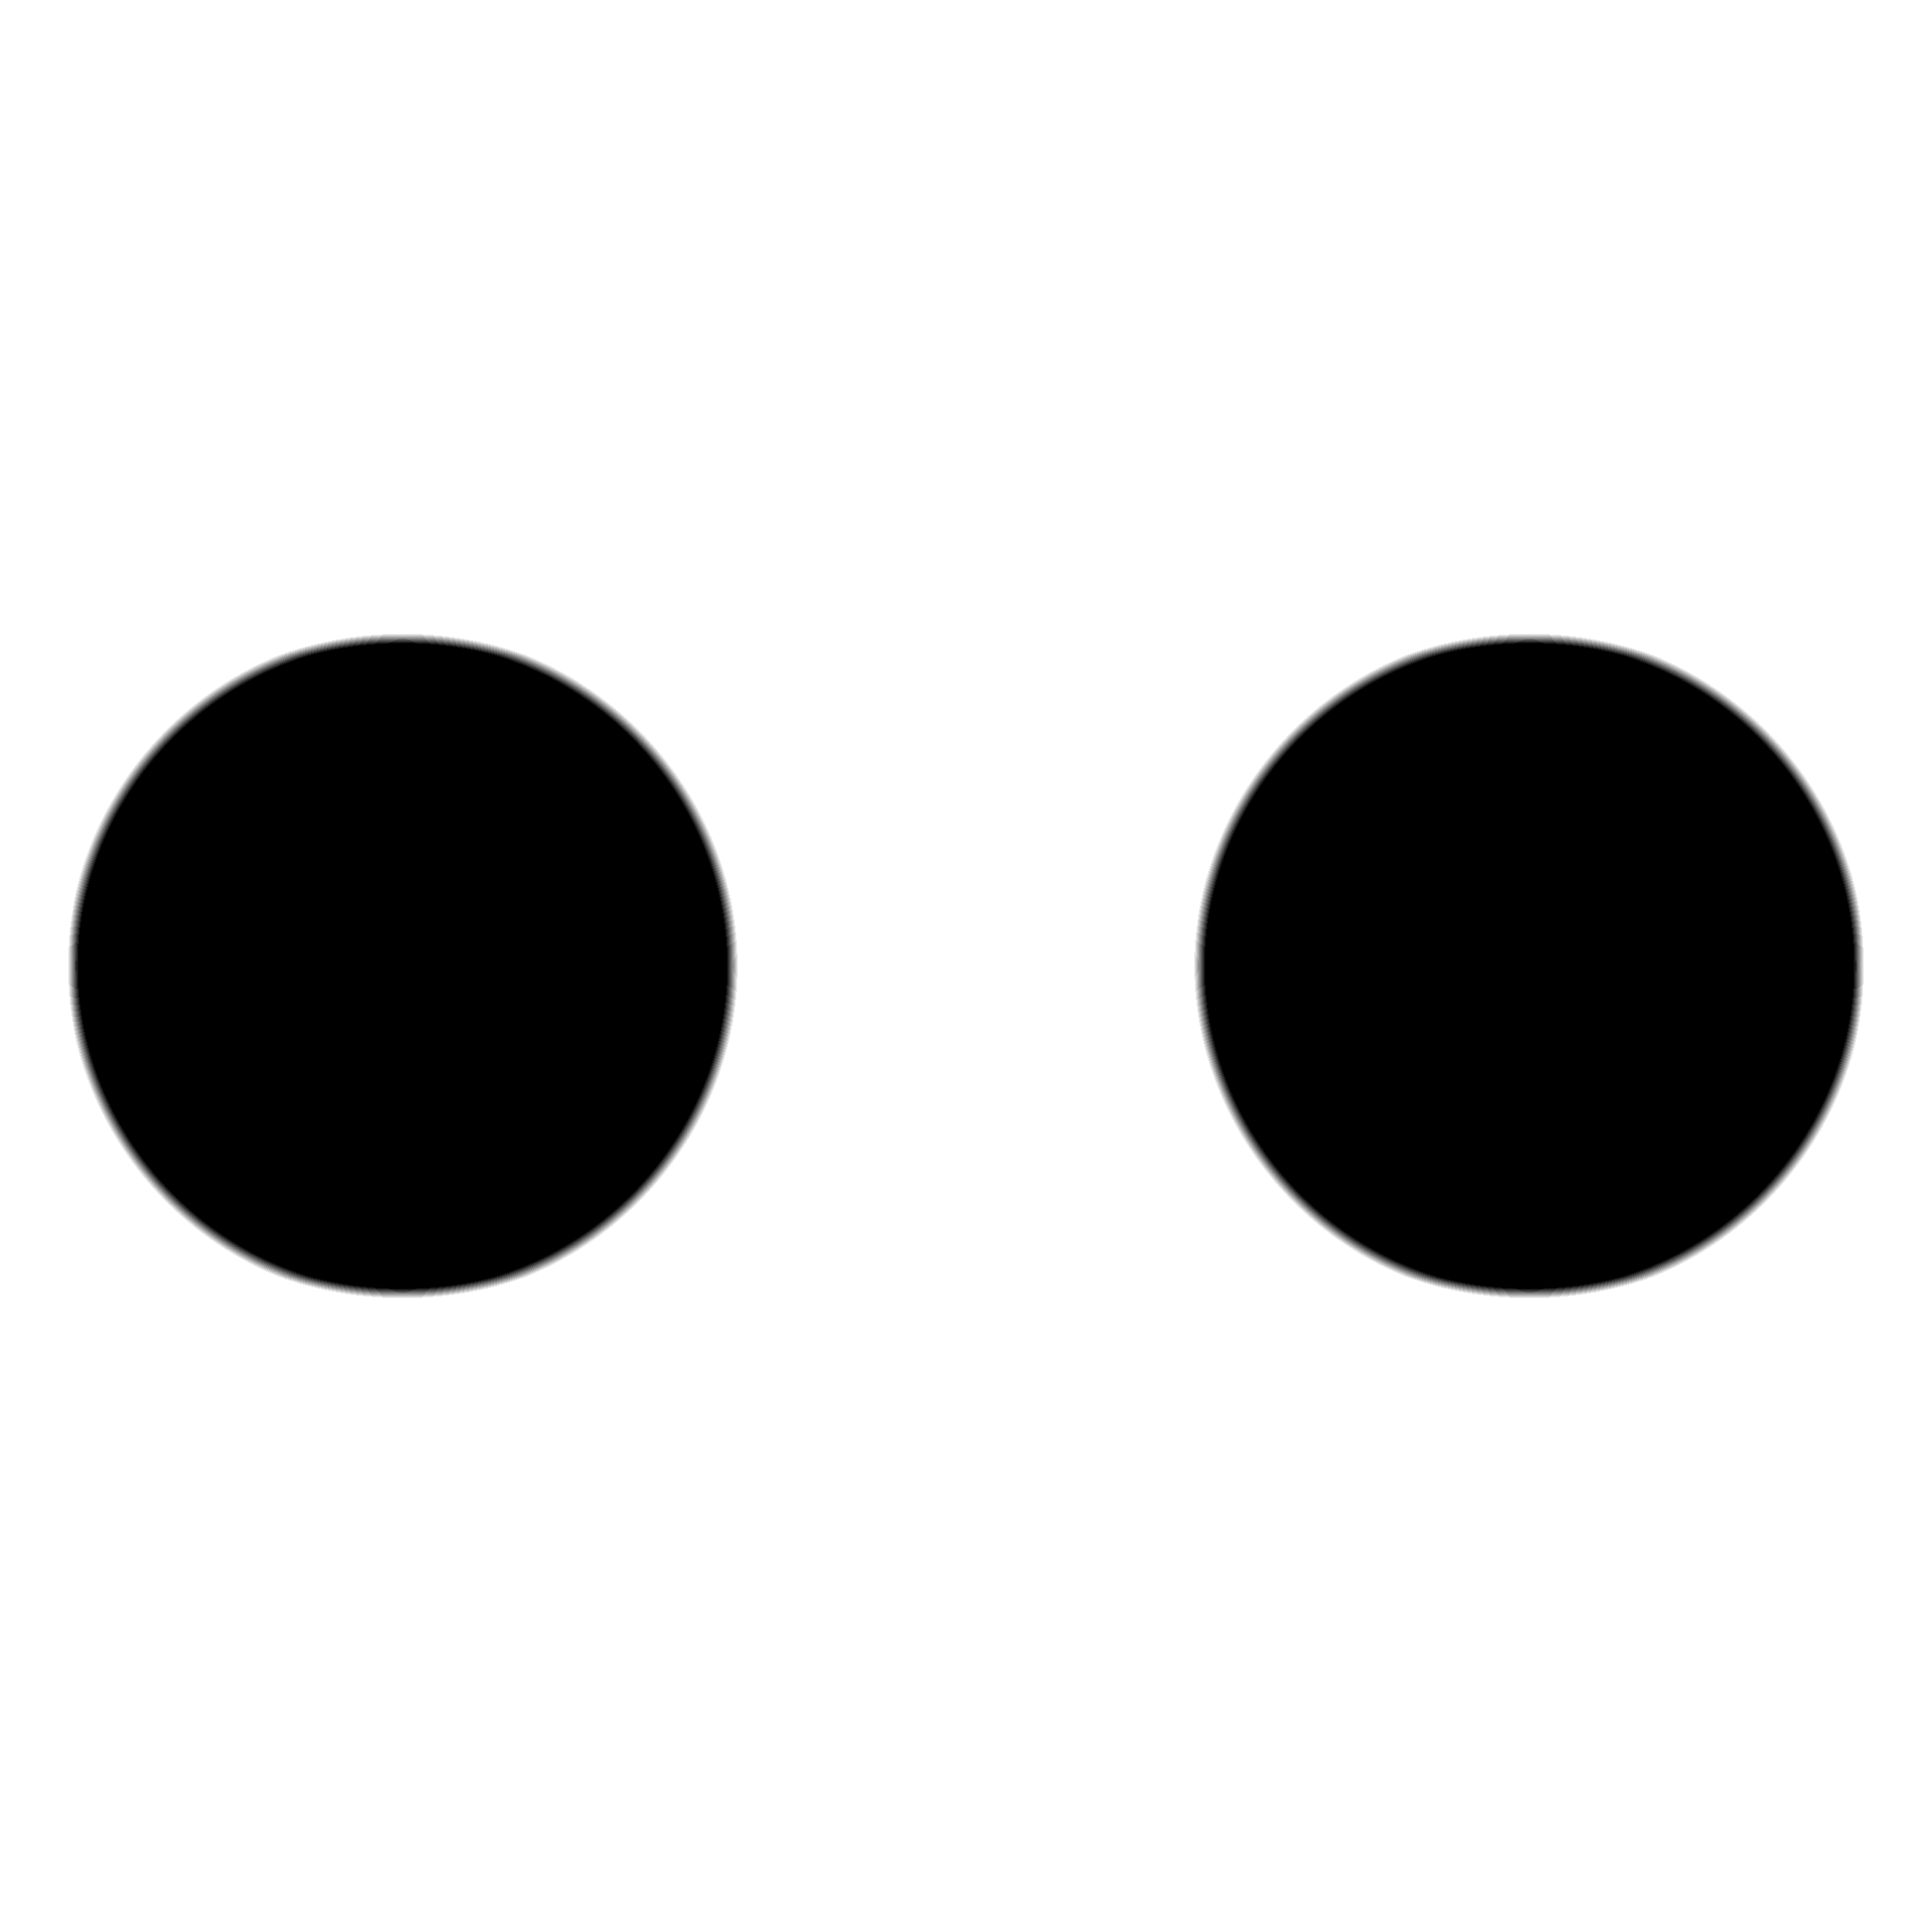
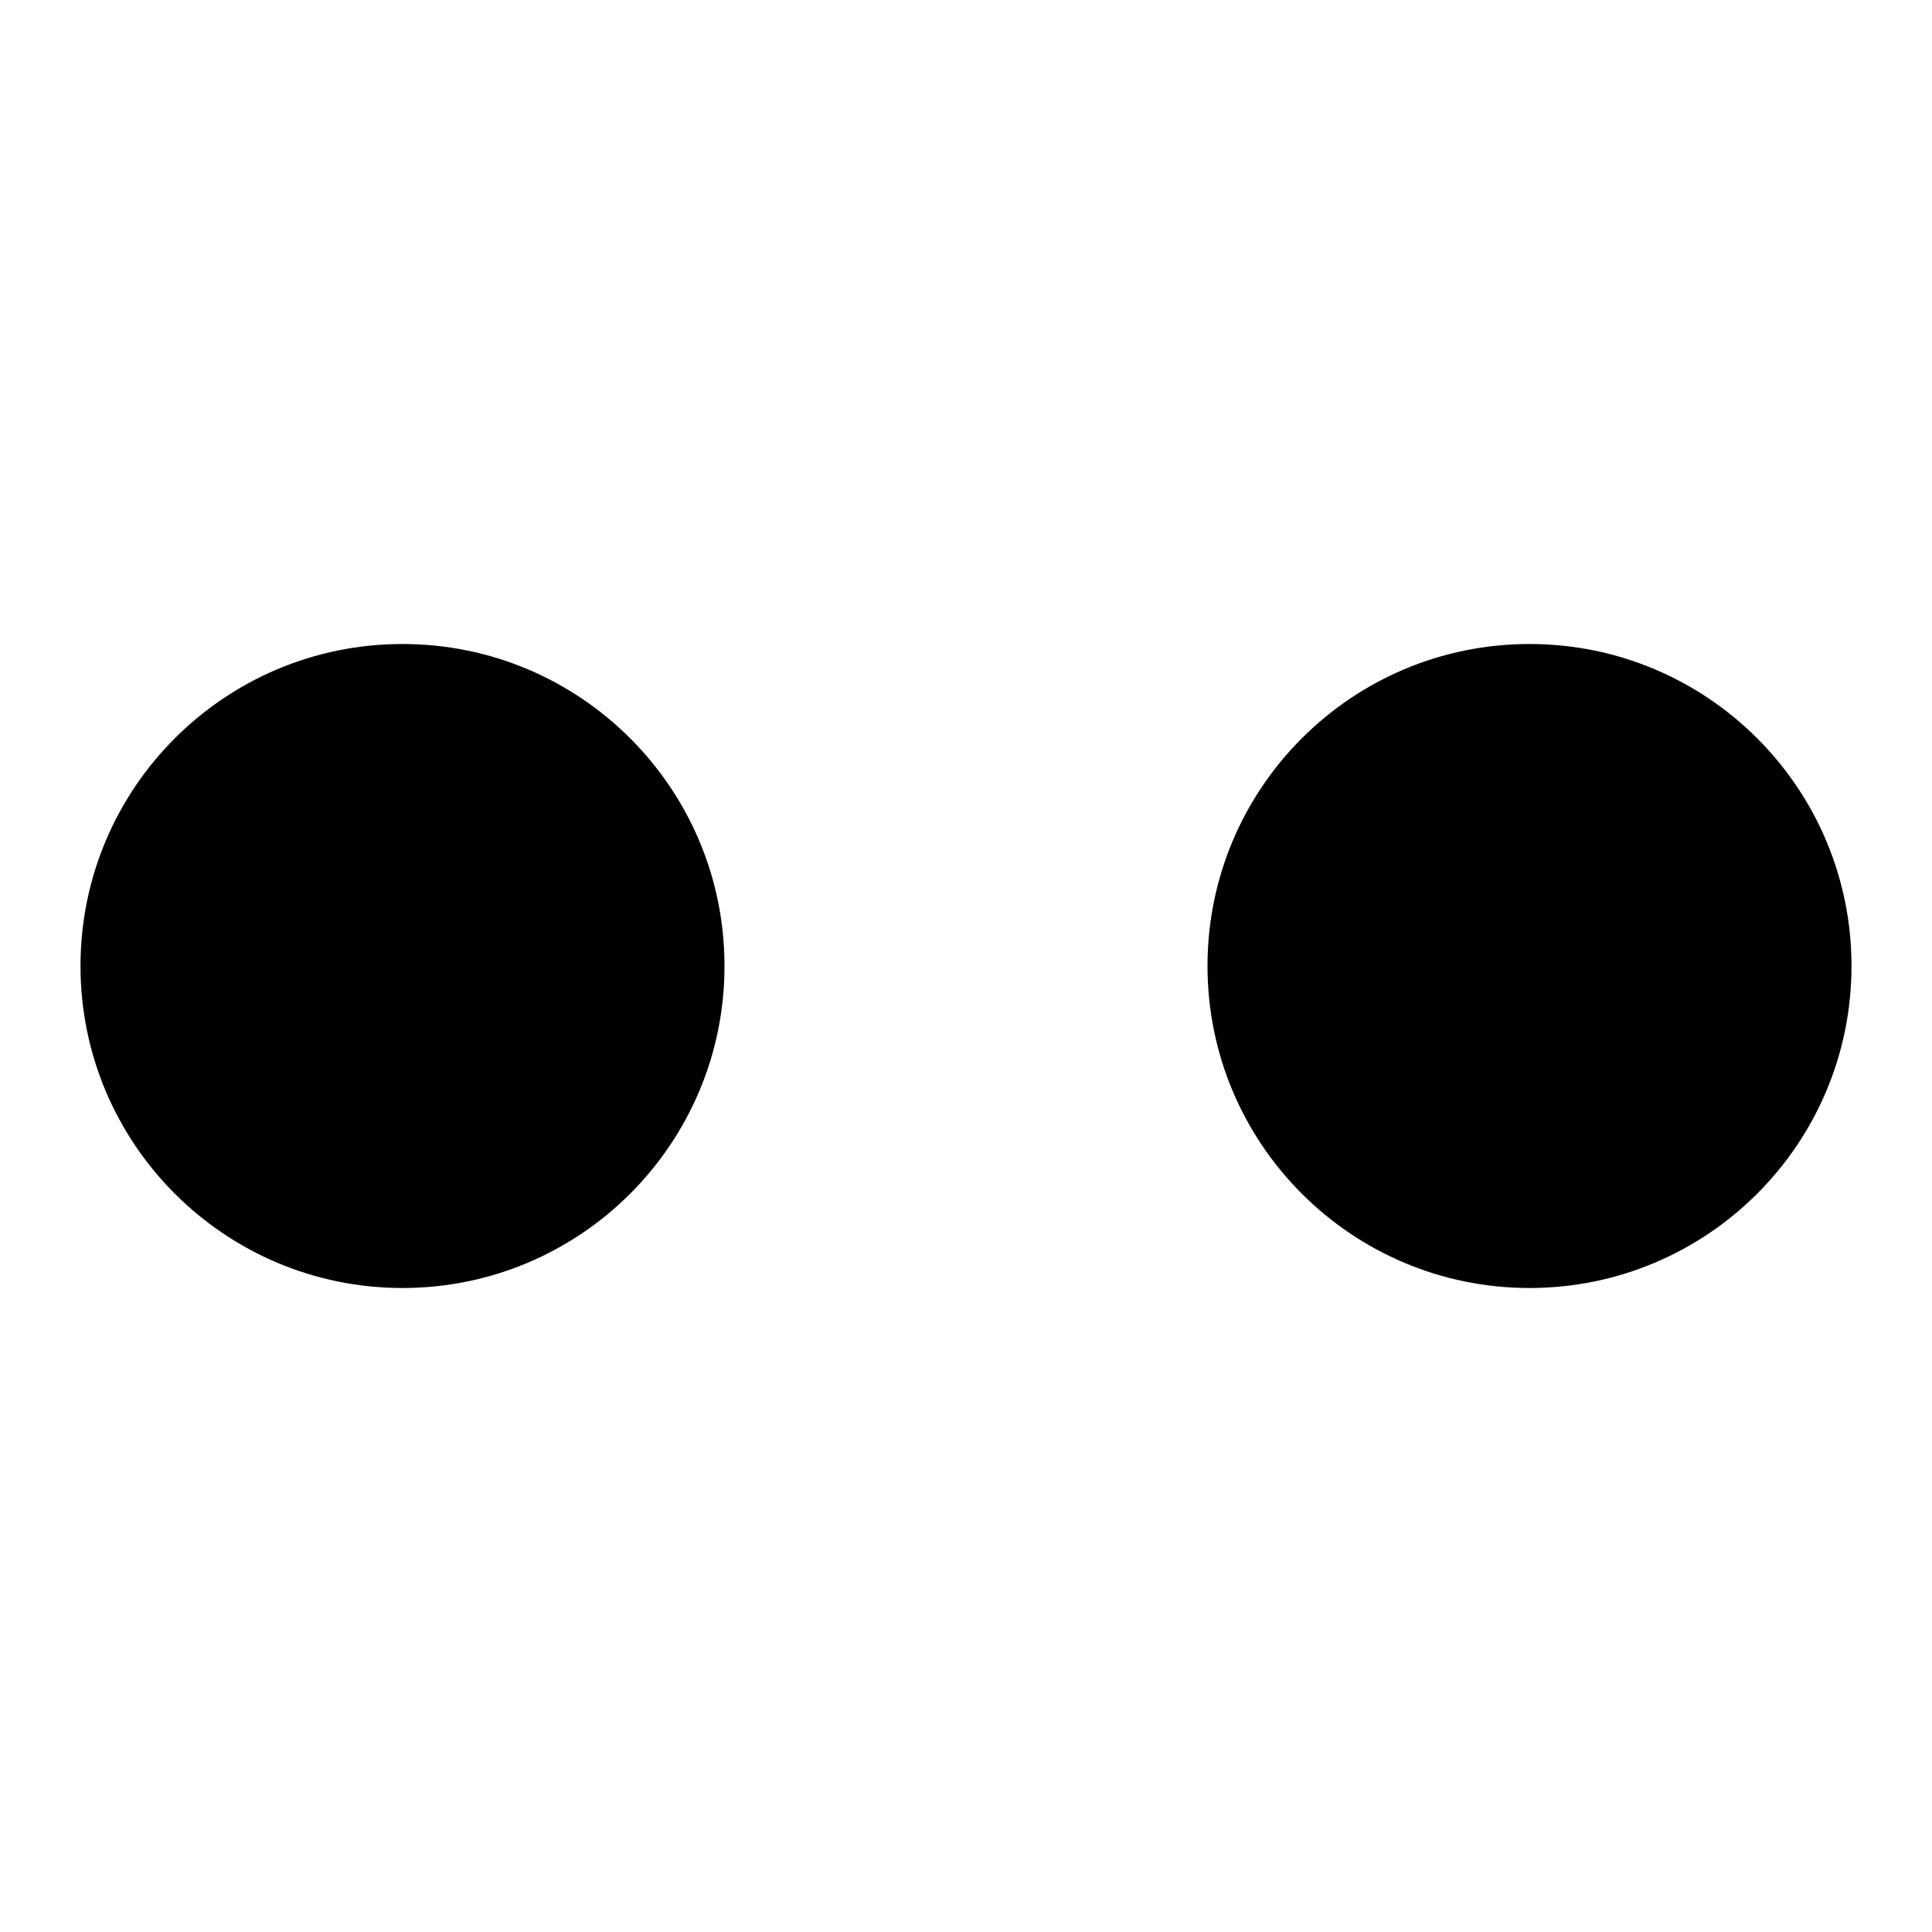
<svg xmlns="http://www.w3.org/2000/svg" width="24" height="24" viewBox="0 0 24 24">
-   <style>.spinner_8XMC{animation:spinner_0zVw 2s infinite}.spinner_WWWR{animation:spinner_Aojx 2s infinite}.spinner_LvYV{transform-origin:center;animation:spinner_xygp .75s linear infinite}@keyframes spinner_0zVw{0%{animation-timing-function:cubic-bezier(0.36,.62,.43,.99);cx:5px}50%{animation-timing-function:cubic-bezier(0.79,0,.58,.57);cx:8px}}@keyframes spinner_Aojx{0%{animation-timing-function:cubic-bezier(0.36,.62,.43,.99);cx:19px}50%{animation-timing-function:cubic-bezier(0.79,0,.58,.57);cx:16px}}@keyframes spinner_xygp{100%{transform:rotate(360deg)}}</style>
-   <defs>
-     <filter id="spinner-gF01">
-       <feGaussianBlur in="SourceGraphic" stdDeviation="1" result="y" />
-       <feColorMatrix in="y" mode="matrix" values="1 0 0 0 0 0 1 0 0 0 0 0 1 0 0 0 0 0 18 -7" result="z" />
-       <feBlend in="SourceGraphic" in2="z" />
-     </filter>
-   </defs>
-   <g class="spinner_LvYV" filter="url(#spinner-gF01)">
-     <circle class="spinner_8XMC" cx="5" cy="12" r="4" />
-     <circle class="spinner_WWWR" cx="19" cy="12" r="4" />
+   <style>
+         .spinner_8XMC{animation:spinner_0zVw 2s infinite}.spinner_WWWR{animation:spinner_Aojx 2s
+         infinite}.spinner_LvYV{transform-origin:center;animation:spinner_xygp .75s linear infinite}@keyframes
+         spinner_0zVw{0%{animation-timing-function:cubic-bezier(0.36,.62,.43,.99);cx:5px}50%{animation-timing-function:cubic-bezier(0.79,0,.58,.57);cx:8px}}@keyframes
+         spinner_Aojx{0%{animation-timing-function:cubic-bezier(0.36,.62,.43,.99);cx:19px}50%{animation-timing-function:cubic-bezier(0.79,0,.58,.57);cx:16px}}@keyframes
+         spinner_xygp{100%{transform:rotate(360deg)}}
+     </style>
+   <g class="spinner_LvYV">
+     <circle class="spinner_8XMC" cx="5" cy="12" r="4" fill="currentColor" />
+     <circle class="spinner_WWWR" cx="19" cy="12" r="4" fill="currentColor" />
  </g>
</svg>
